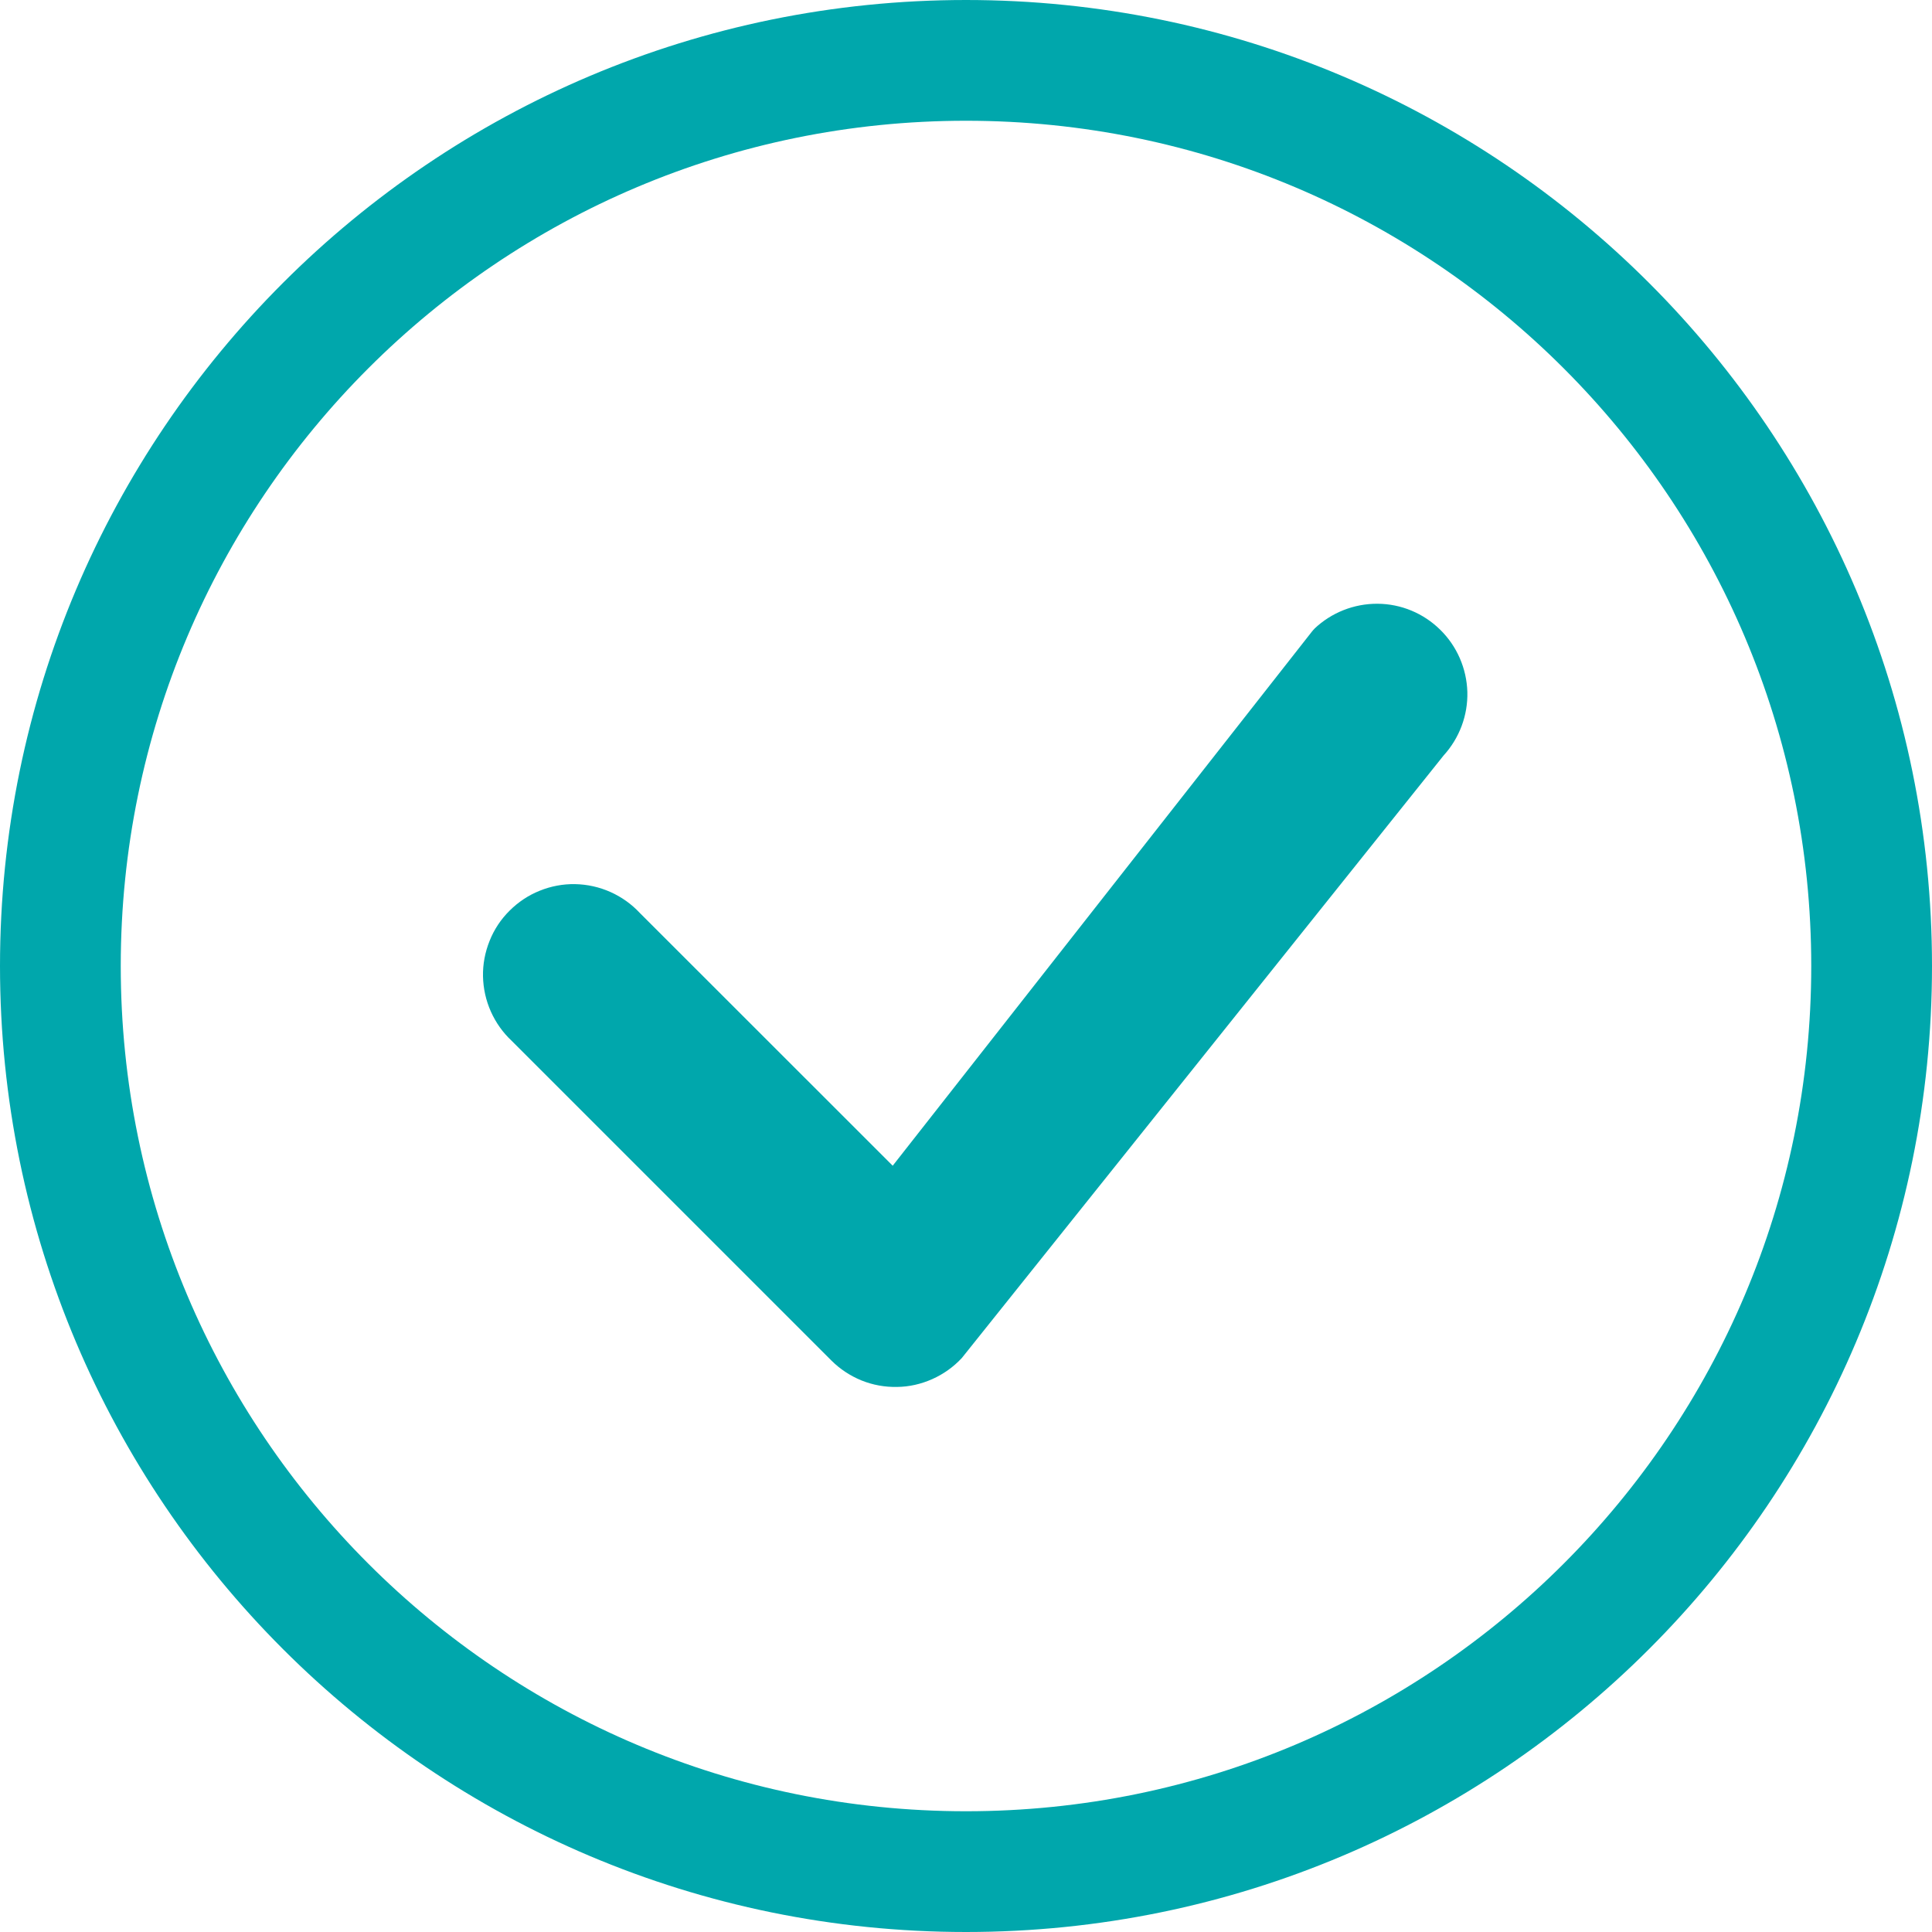
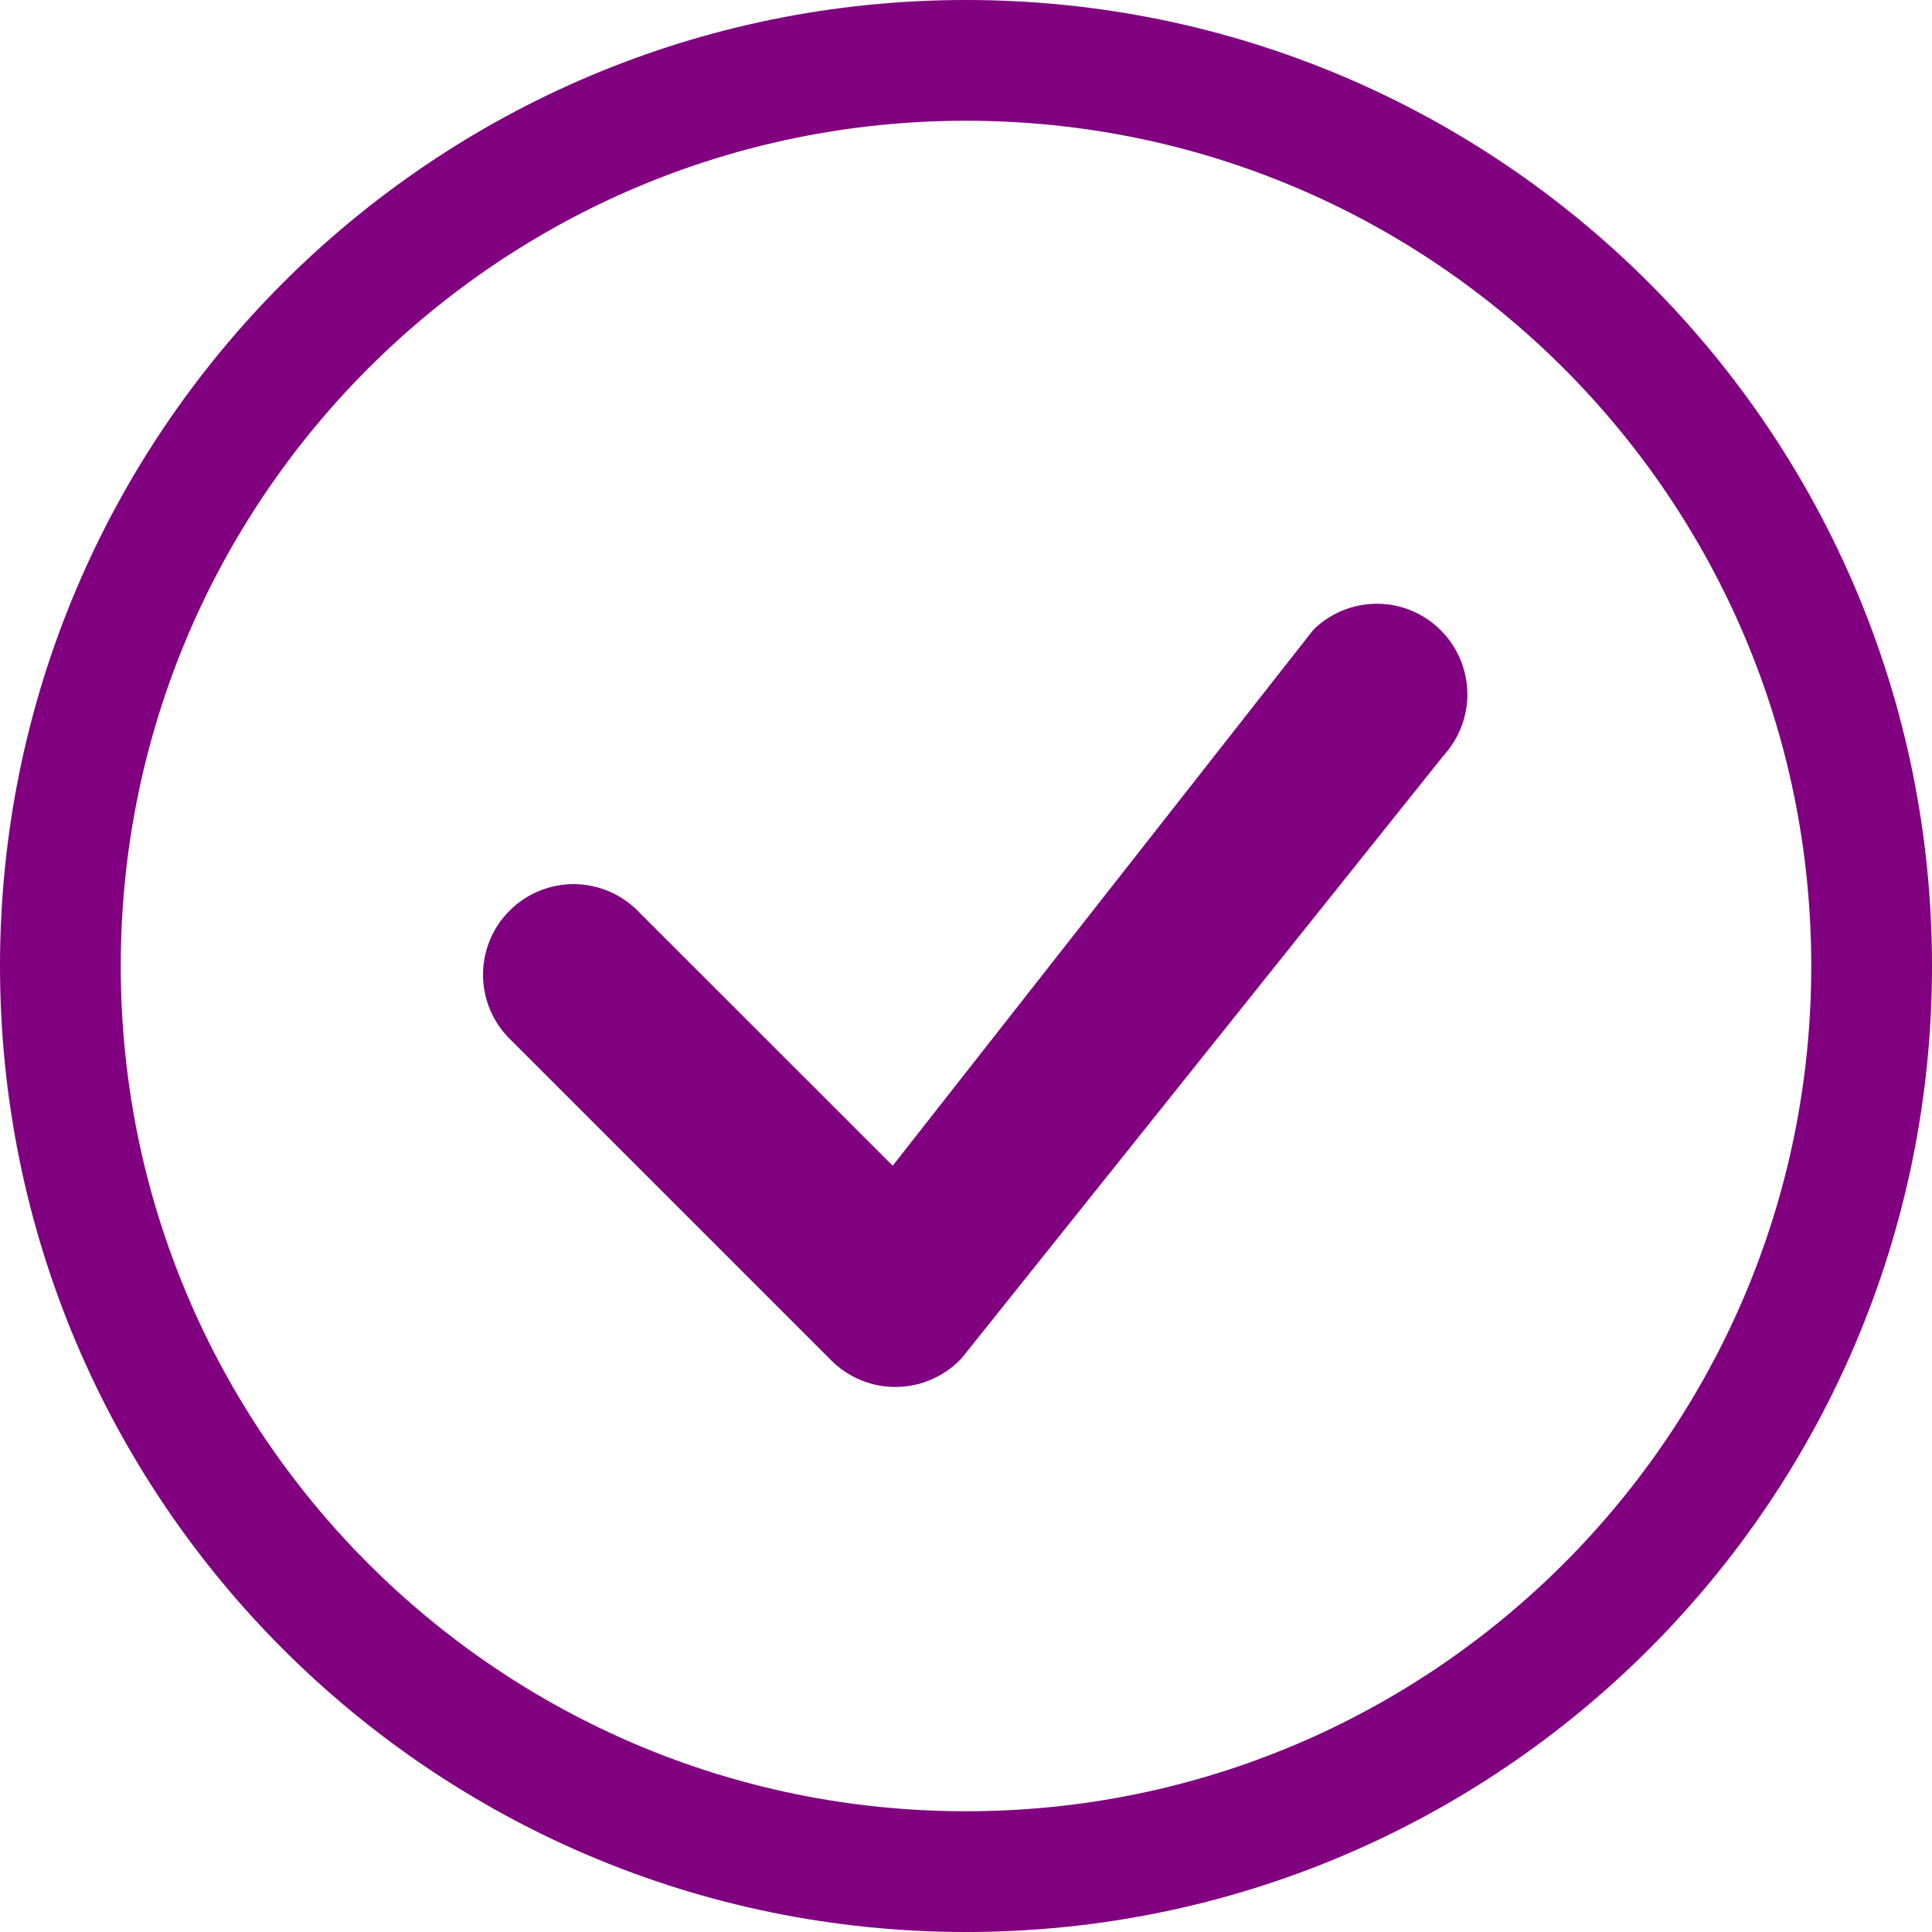
<svg xmlns="http://www.w3.org/2000/svg" width="16" height="16" viewBox="0 0 16 16" fill="none">
-   <circle cx="8" cy="8" r="7.5" stroke="#00A7AC" />
-   <path d="M10.885 5.207C11.026 5.073 11.213 4.999 11.408 5C11.602 5.001 11.788 5.078 11.927 5.215C12.066 5.351 12.146 5.536 12.152 5.73C12.157 5.925 12.086 6.113 11.955 6.257L7.965 11.247C7.896 11.321 7.813 11.38 7.721 11.421C7.629 11.462 7.53 11.485 7.429 11.486C7.328 11.488 7.228 11.47 7.134 11.432C7.041 11.394 6.956 11.338 6.885 11.267L4.239 8.621C4.165 8.552 4.106 8.469 4.065 8.377C4.024 8.285 4.002 8.186 4 8.085C3.998 7.985 4.017 7.885 4.055 7.791C4.092 7.698 4.148 7.613 4.22 7.542C4.291 7.471 4.376 7.414 4.469 7.377C4.562 7.339 4.663 7.32 4.763 7.322C4.864 7.324 4.963 7.346 5.055 7.387C5.147 7.428 5.23 7.487 5.299 7.561L7.393 9.654L10.866 5.229C10.872 5.221 10.879 5.214 10.886 5.207H10.885Z" fill="#00A7AC" />
+   <circle cx="8" cy="8" r="7.5" stroke="#800080" />
+   <path d="M10.885 5.207C11.026 5.073 11.213 4.999 11.408 5C11.602 5.001 11.788 5.078 11.927 5.215C12.066 5.351 12.146 5.536 12.152 5.73C12.157 5.925 12.086 6.113 11.955 6.257L7.965 11.247C7.896 11.321 7.813 11.38 7.721 11.421C7.629 11.462 7.53 11.485 7.429 11.486C7.328 11.488 7.228 11.47 7.134 11.432C7.041 11.394 6.956 11.338 6.885 11.267L4.239 8.621C4.165 8.552 4.106 8.469 4.065 8.377C4.024 8.285 4.002 8.186 4 8.085C3.998 7.985 4.017 7.885 4.055 7.791C4.092 7.698 4.148 7.613 4.22 7.542C4.291 7.471 4.376 7.414 4.469 7.377C4.562 7.339 4.663 7.32 4.763 7.322C4.864 7.324 4.963 7.346 5.055 7.387C5.147 7.428 5.23 7.487 5.299 7.561L7.393 9.654L10.866 5.229C10.872 5.221 10.879 5.214 10.886 5.207H10.885Z" fill="#800080" />
</svg>
